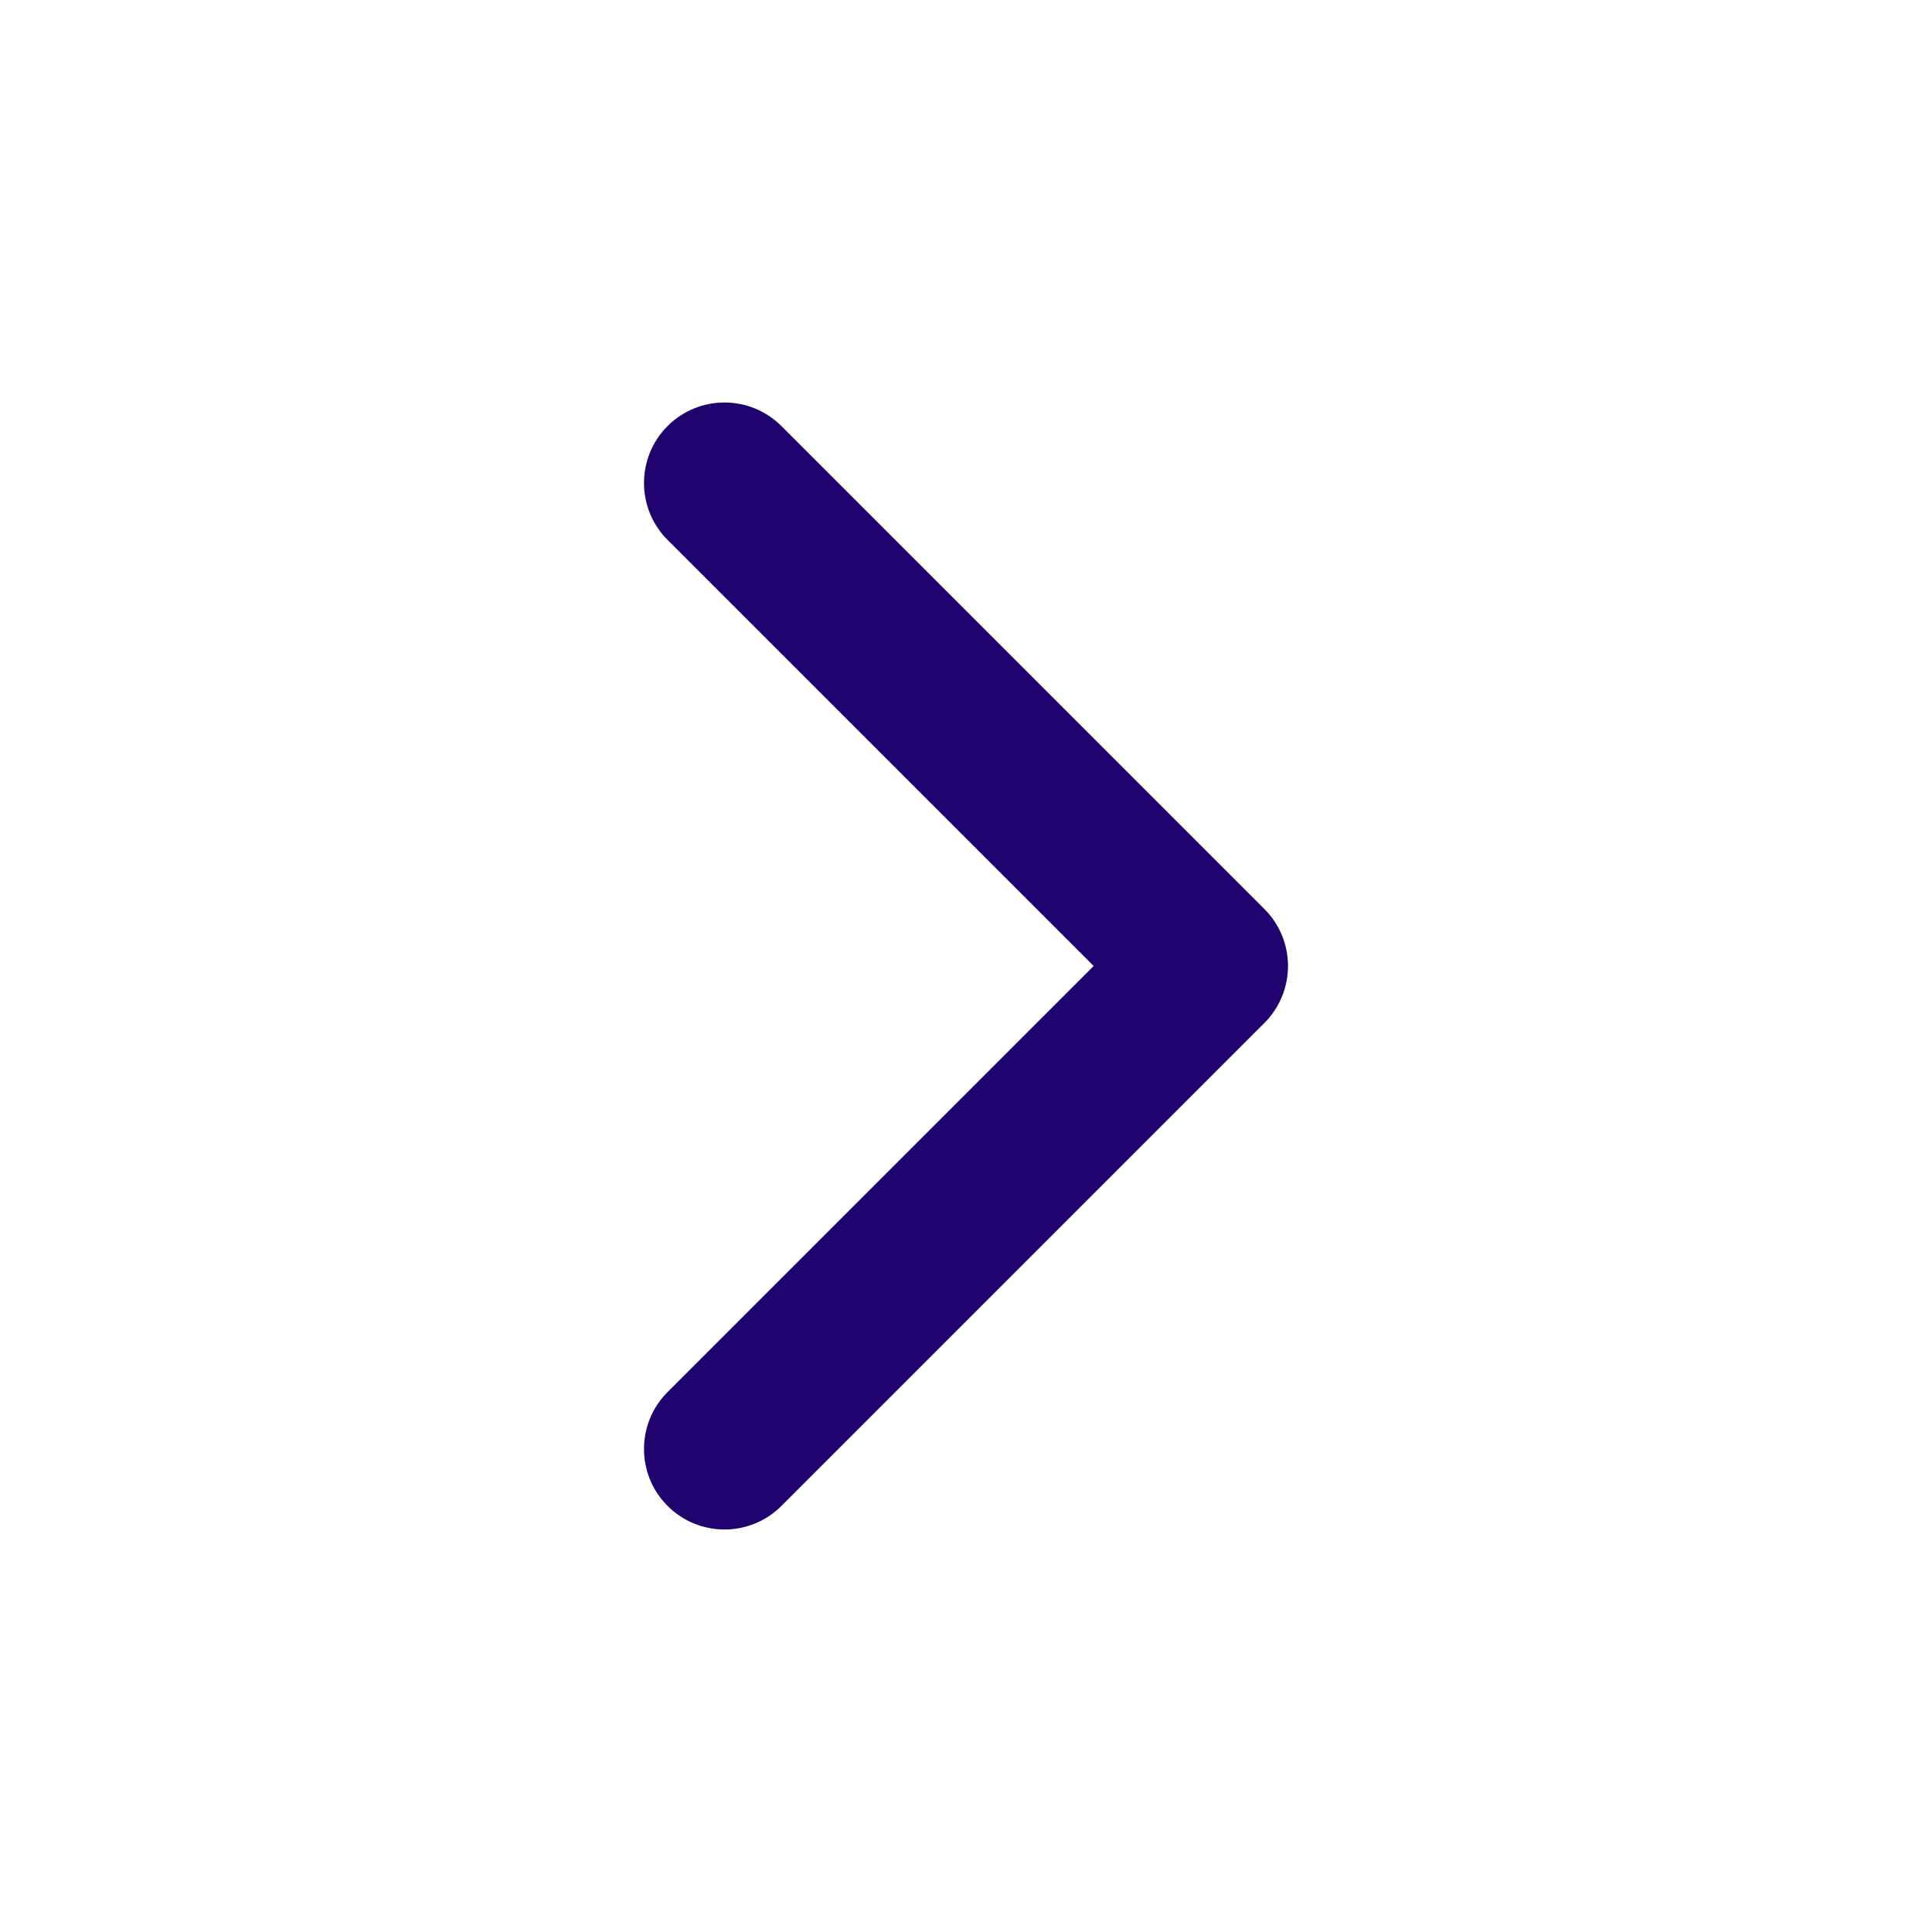
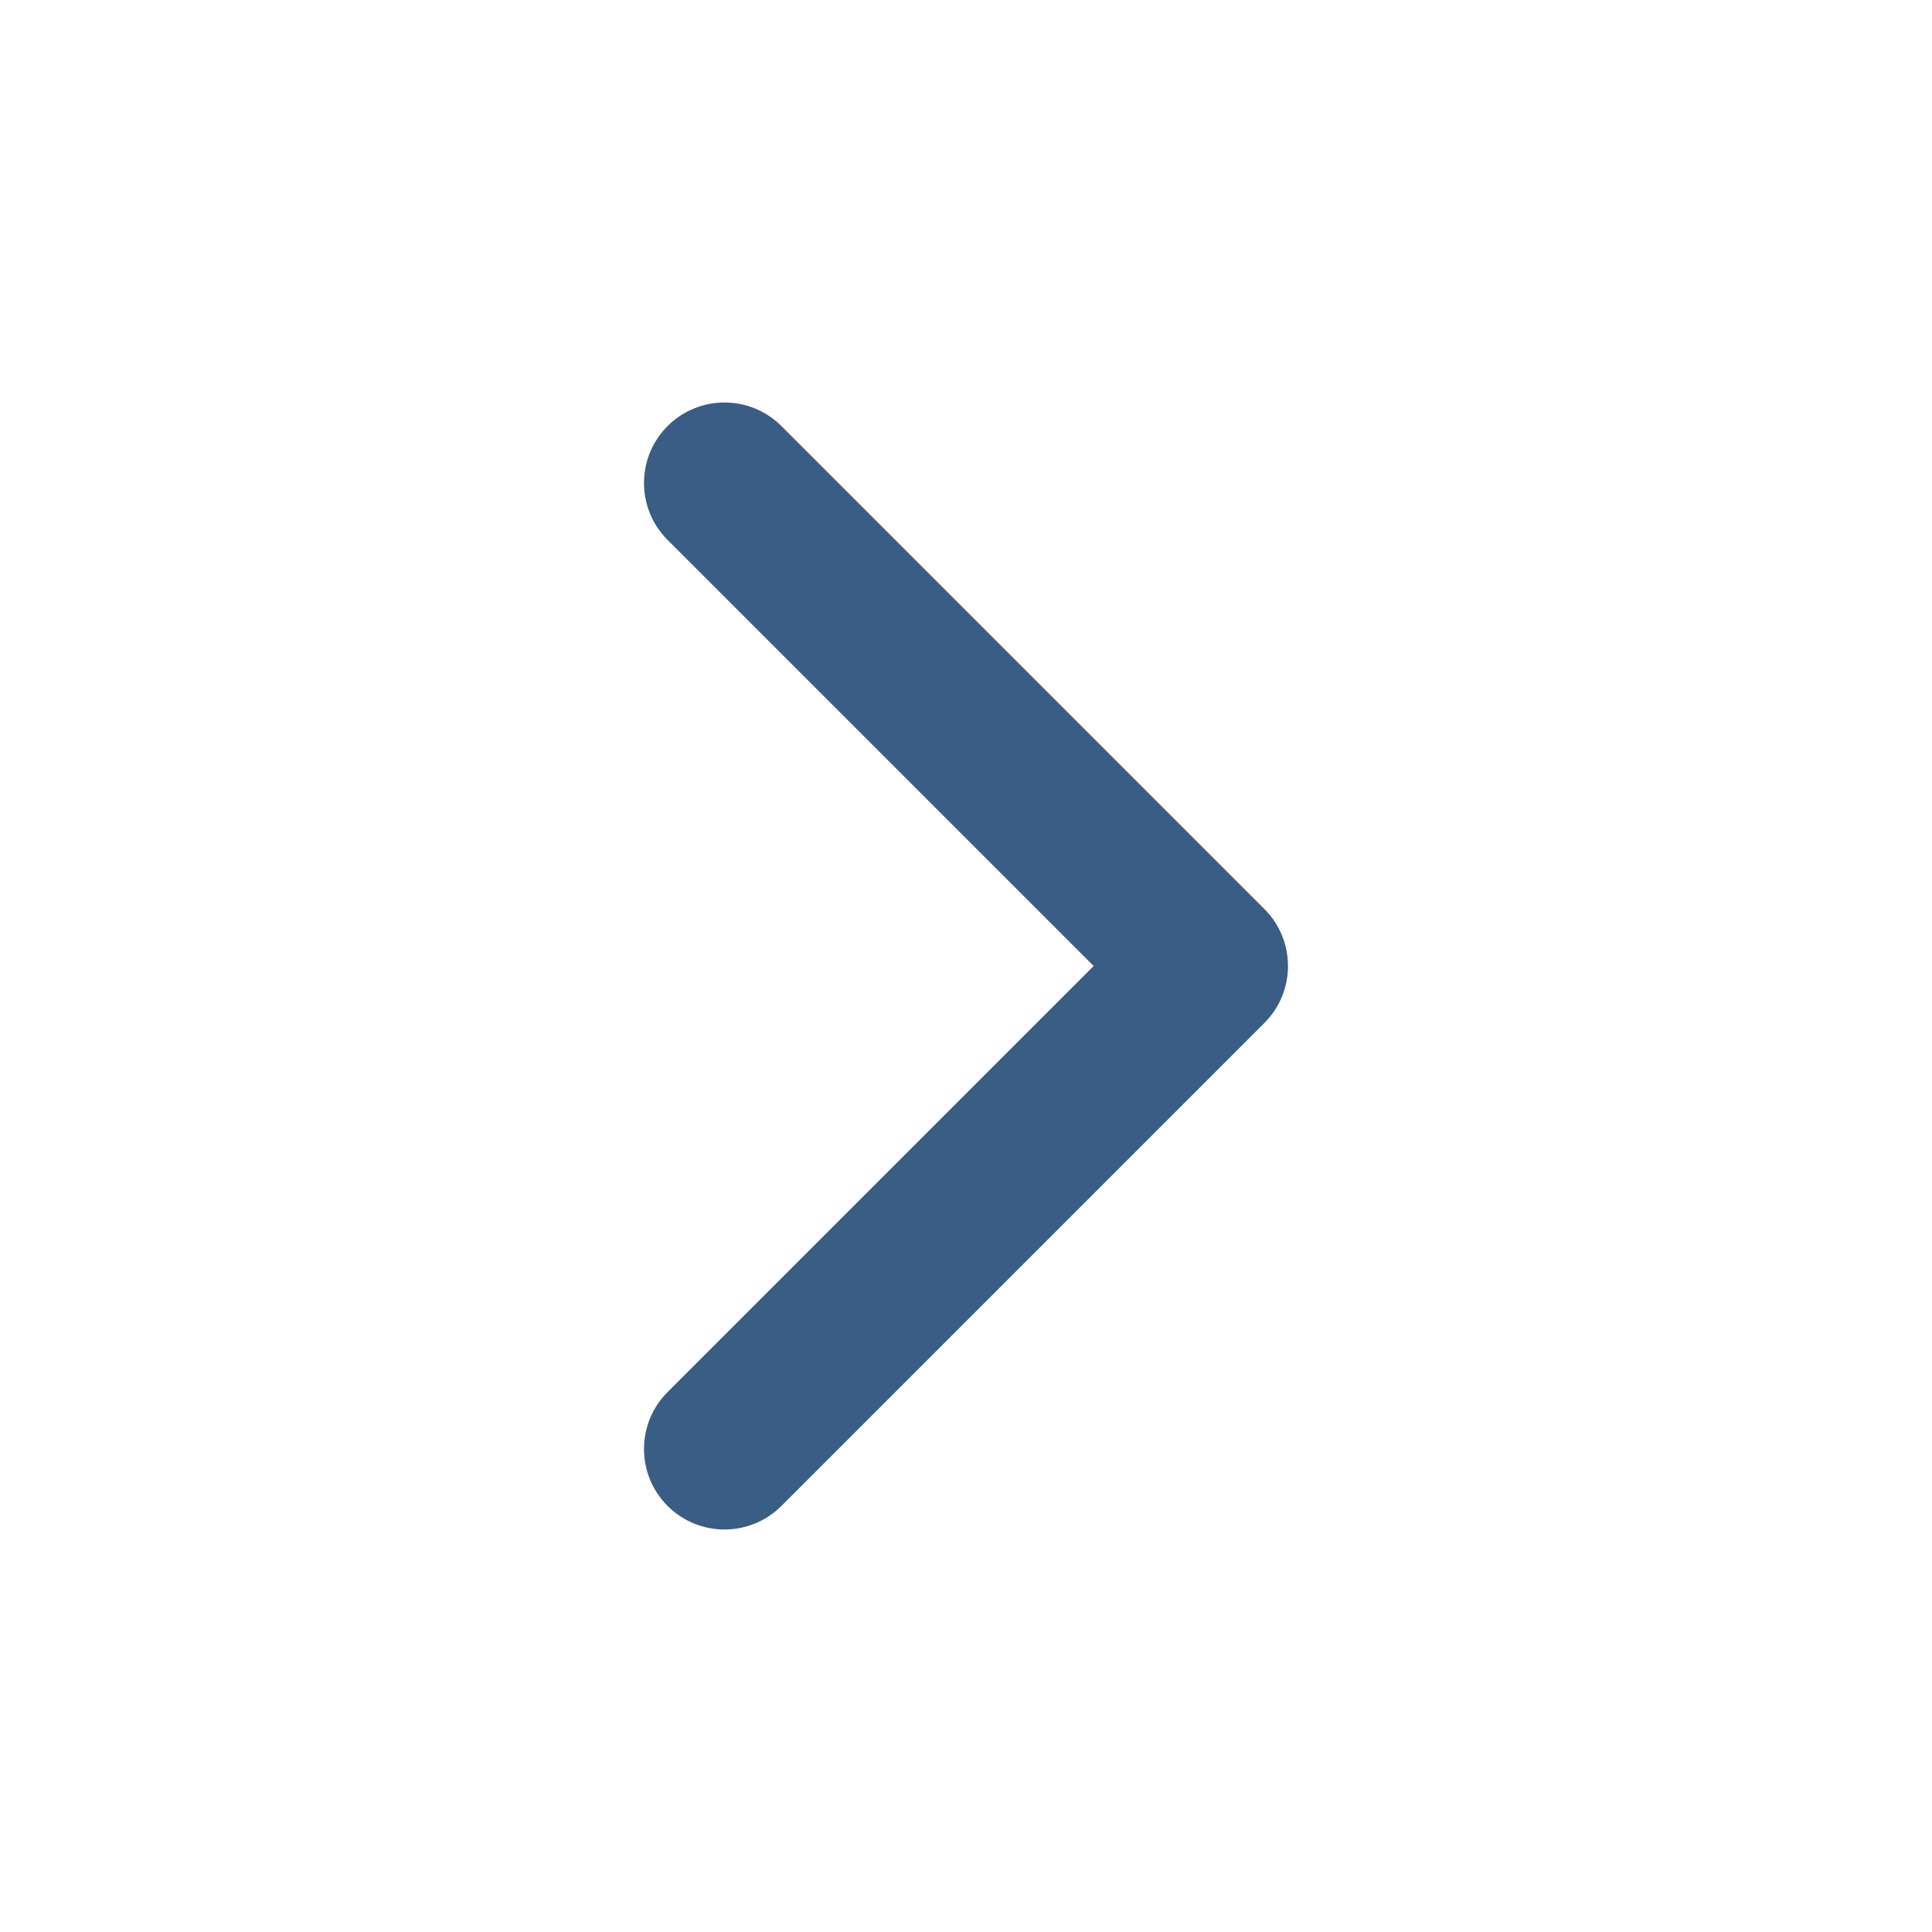
<svg xmlns="http://www.w3.org/2000/svg" width="30" height="30" viewBox="0 0 30 30" fill="none">
-   <path fill-rule="evenodd" clip-rule="evenodd" d="M10.366 6.616C10.854 6.128 11.646 6.128 12.134 6.616L19.634 14.116C20.122 14.604 20.122 15.396 19.634 15.884L12.134 23.384C11.646 23.872 10.854 23.872 10.366 23.384C9.878 22.896 9.878 22.104 10.366 21.616L16.982 15L10.366 8.384C9.878 7.896 9.878 7.104 10.366 6.616Z" fill="#20026F" />
+   <path fill-rule="evenodd" clip-rule="evenodd" d="M10.366 6.616C10.854 6.128 11.646 6.128 12.134 6.616L19.634 14.116C20.122 14.604 20.122 15.396 19.634 15.884L12.134 23.384C11.646 23.872 10.854 23.872 10.366 23.384C9.878 22.896 9.878 22.104 10.366 21.616L16.982 15L10.366 8.384C9.878 7.896 9.878 7.104 10.366 6.616Z" fill="#3A5D85" />
</svg>
